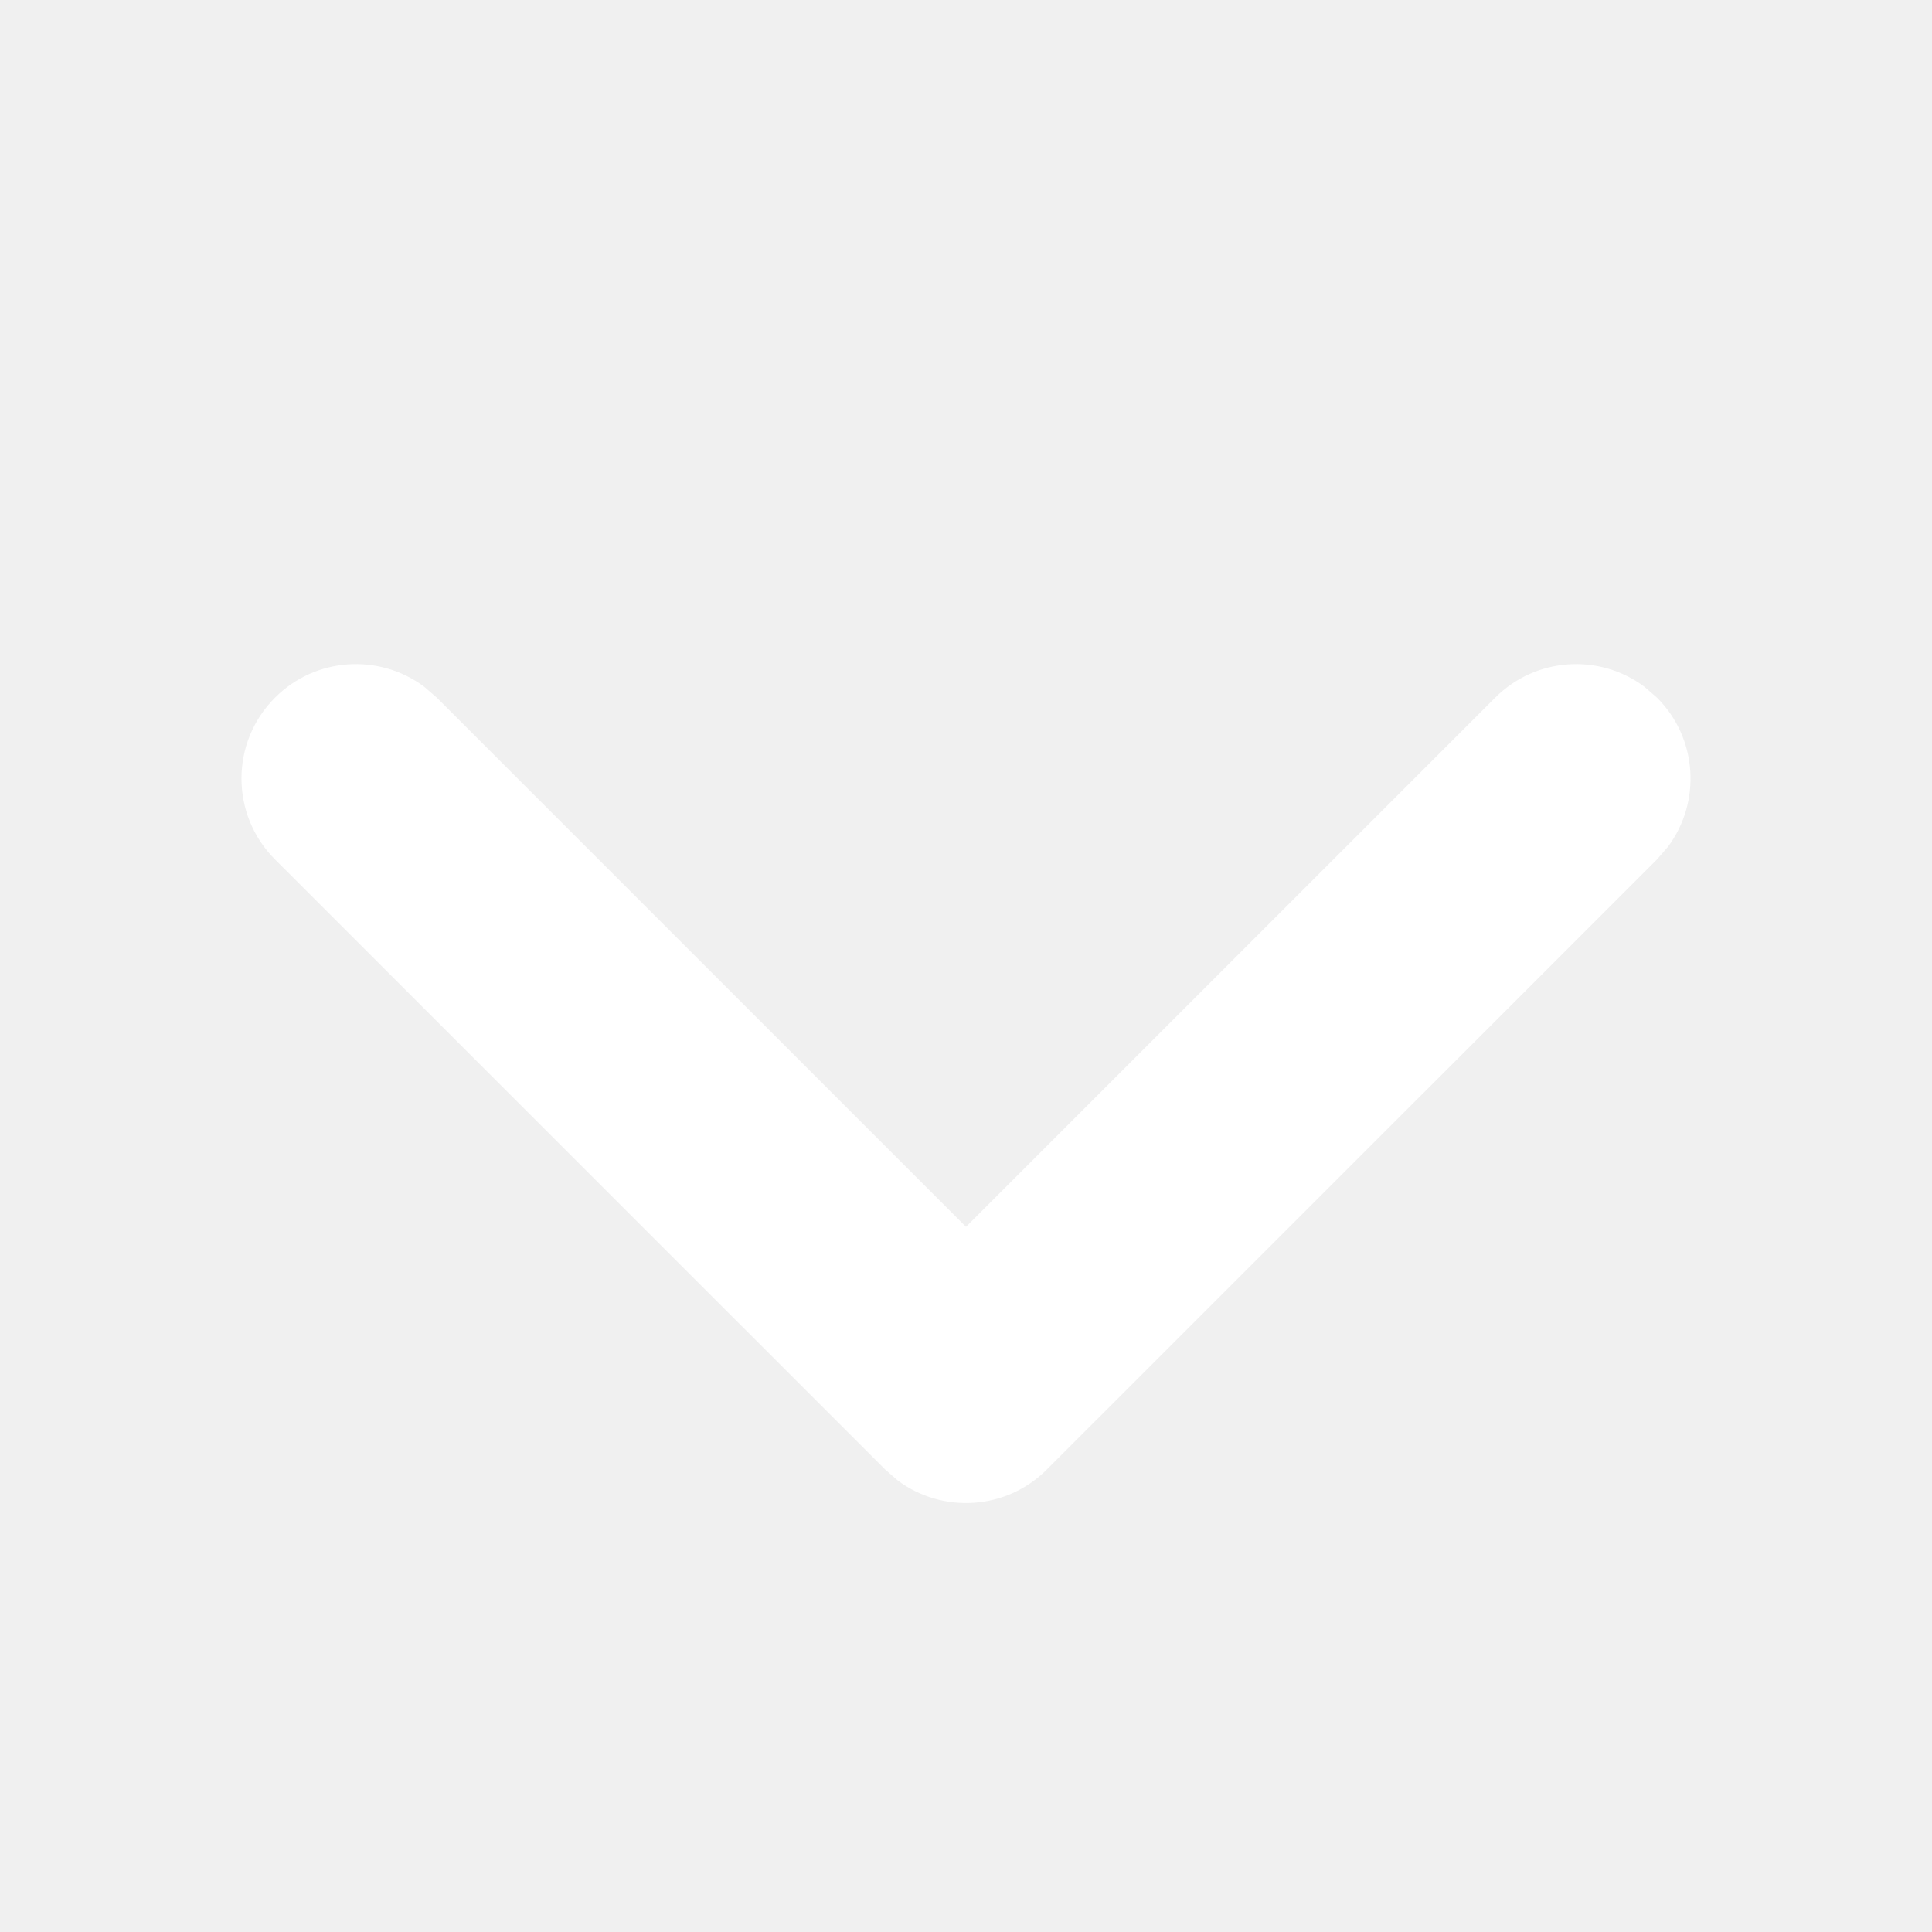
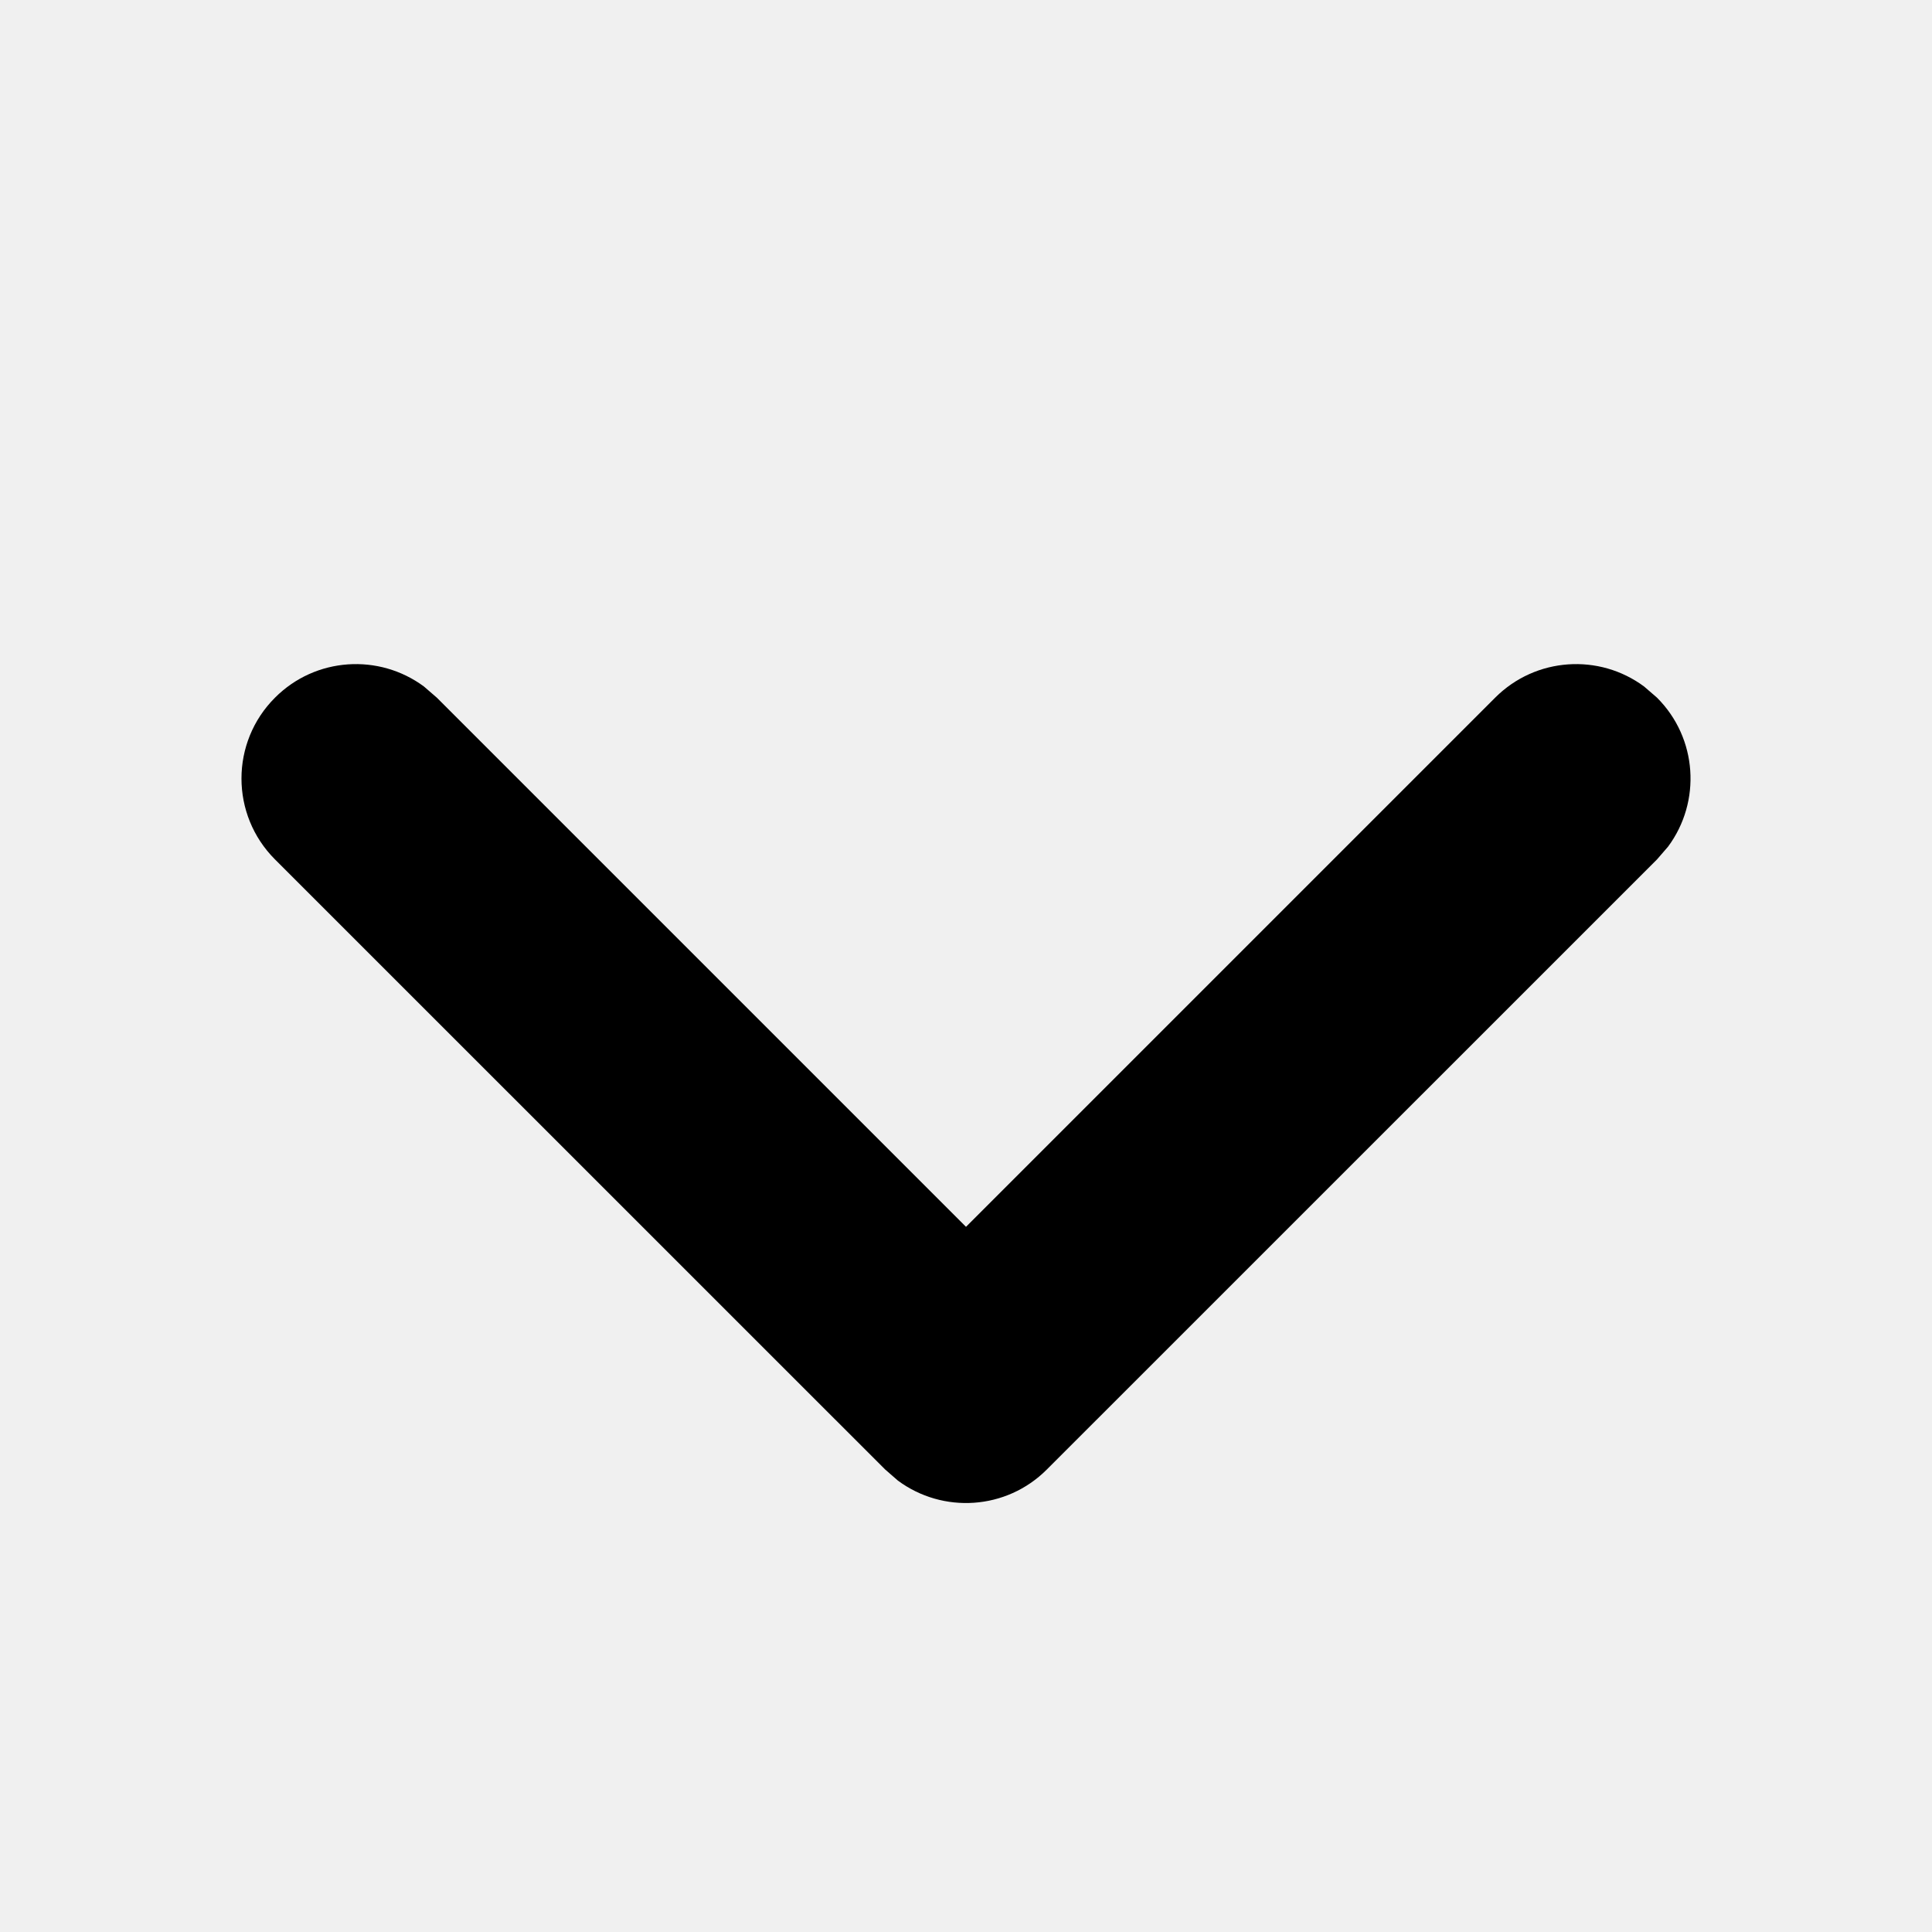
<svg xmlns="http://www.w3.org/2000/svg" width="20" height="20" viewBox="0 0 20 20" fill="none">
-   <path d="M2.847 7.222C3.267 6.801 3.925 6.763 4.389 7.107L4.522 7.222L10 12.7L15.478 7.222C15.899 6.801 16.557 6.763 17.02 7.107L17.153 7.222C17.574 7.642 17.612 8.3 17.268 8.764L17.153 8.897L10.837 15.212C10.417 15.633 9.759 15.671 9.295 15.327L9.163 15.212L2.847 8.897C2.384 8.434 2.384 7.684 2.847 7.222Z" fill="white" />
+   <path d="M2.847 7.222C3.267 6.801 3.925 6.763 4.389 7.107L4.522 7.222L10 12.7L15.478 7.222C15.899 6.801 16.557 6.763 17.02 7.107L17.153 7.222C17.574 7.642 17.612 8.3 17.268 8.764L17.153 8.897L10.837 15.212C10.417 15.633 9.759 15.671 9.295 15.327L9.163 15.212L2.847 8.897C2.384 8.434 2.384 7.684 2.847 7.222Z" fill="currentColor" />
</svg>
